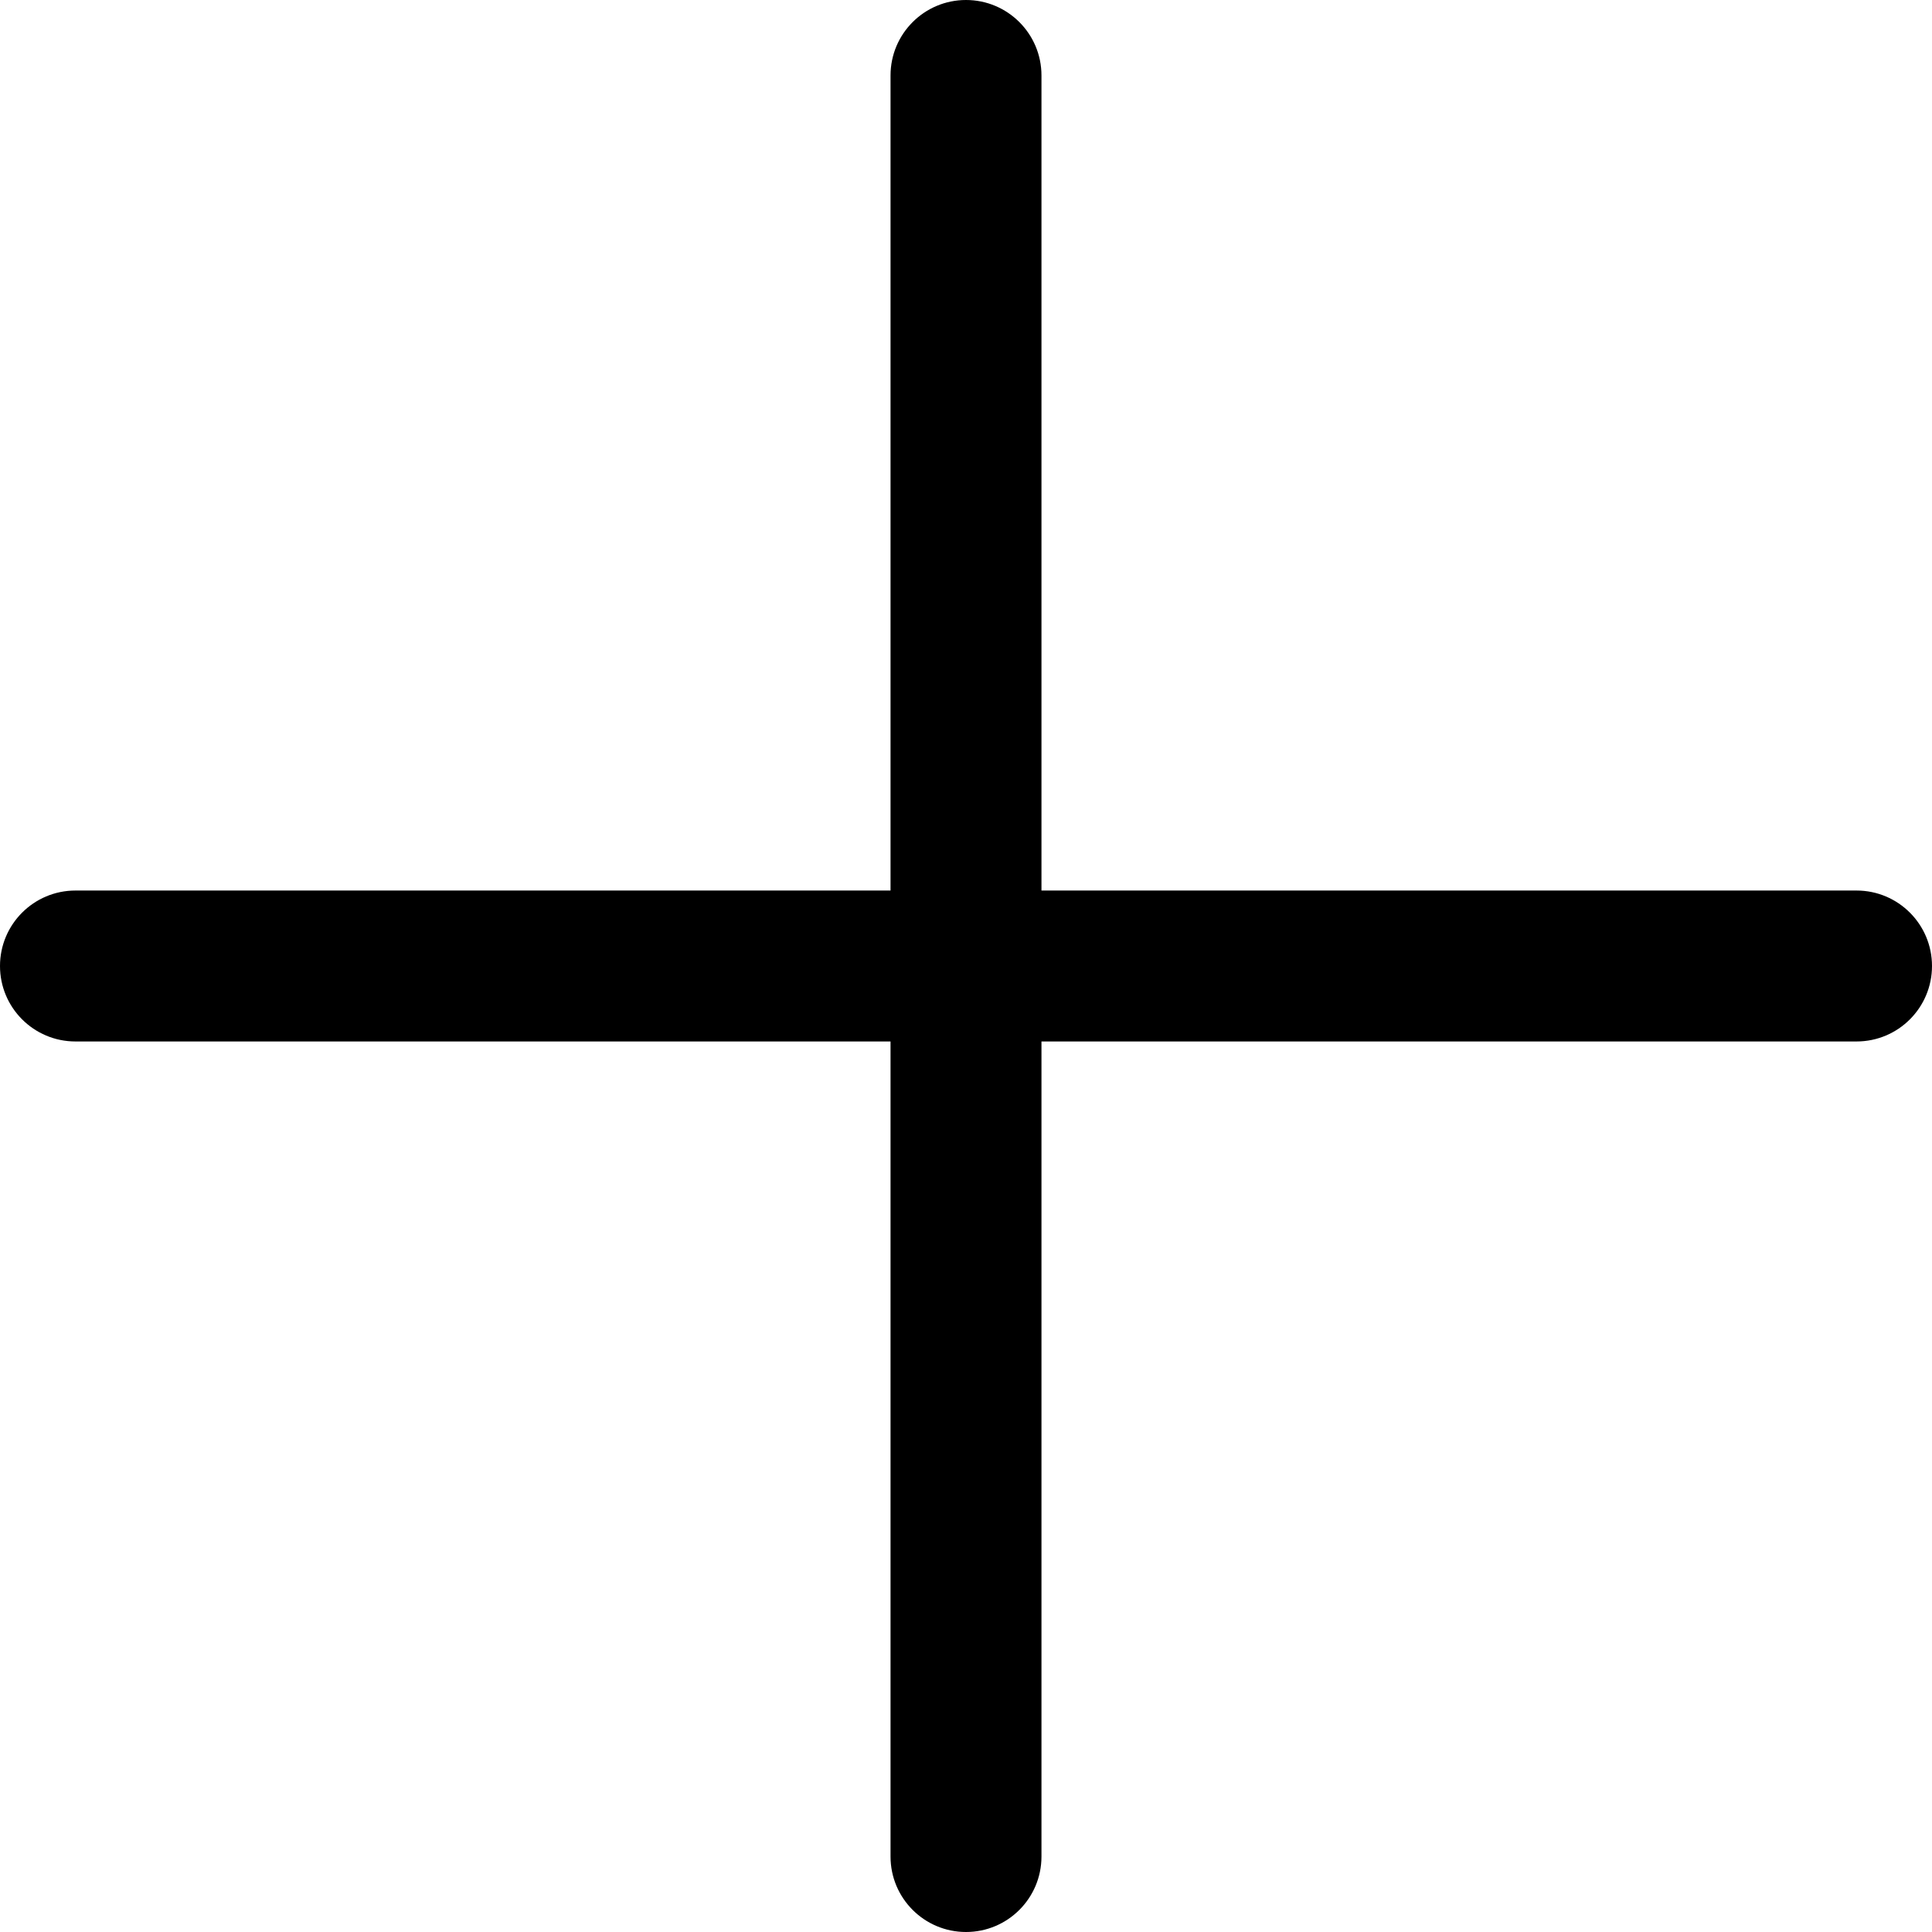
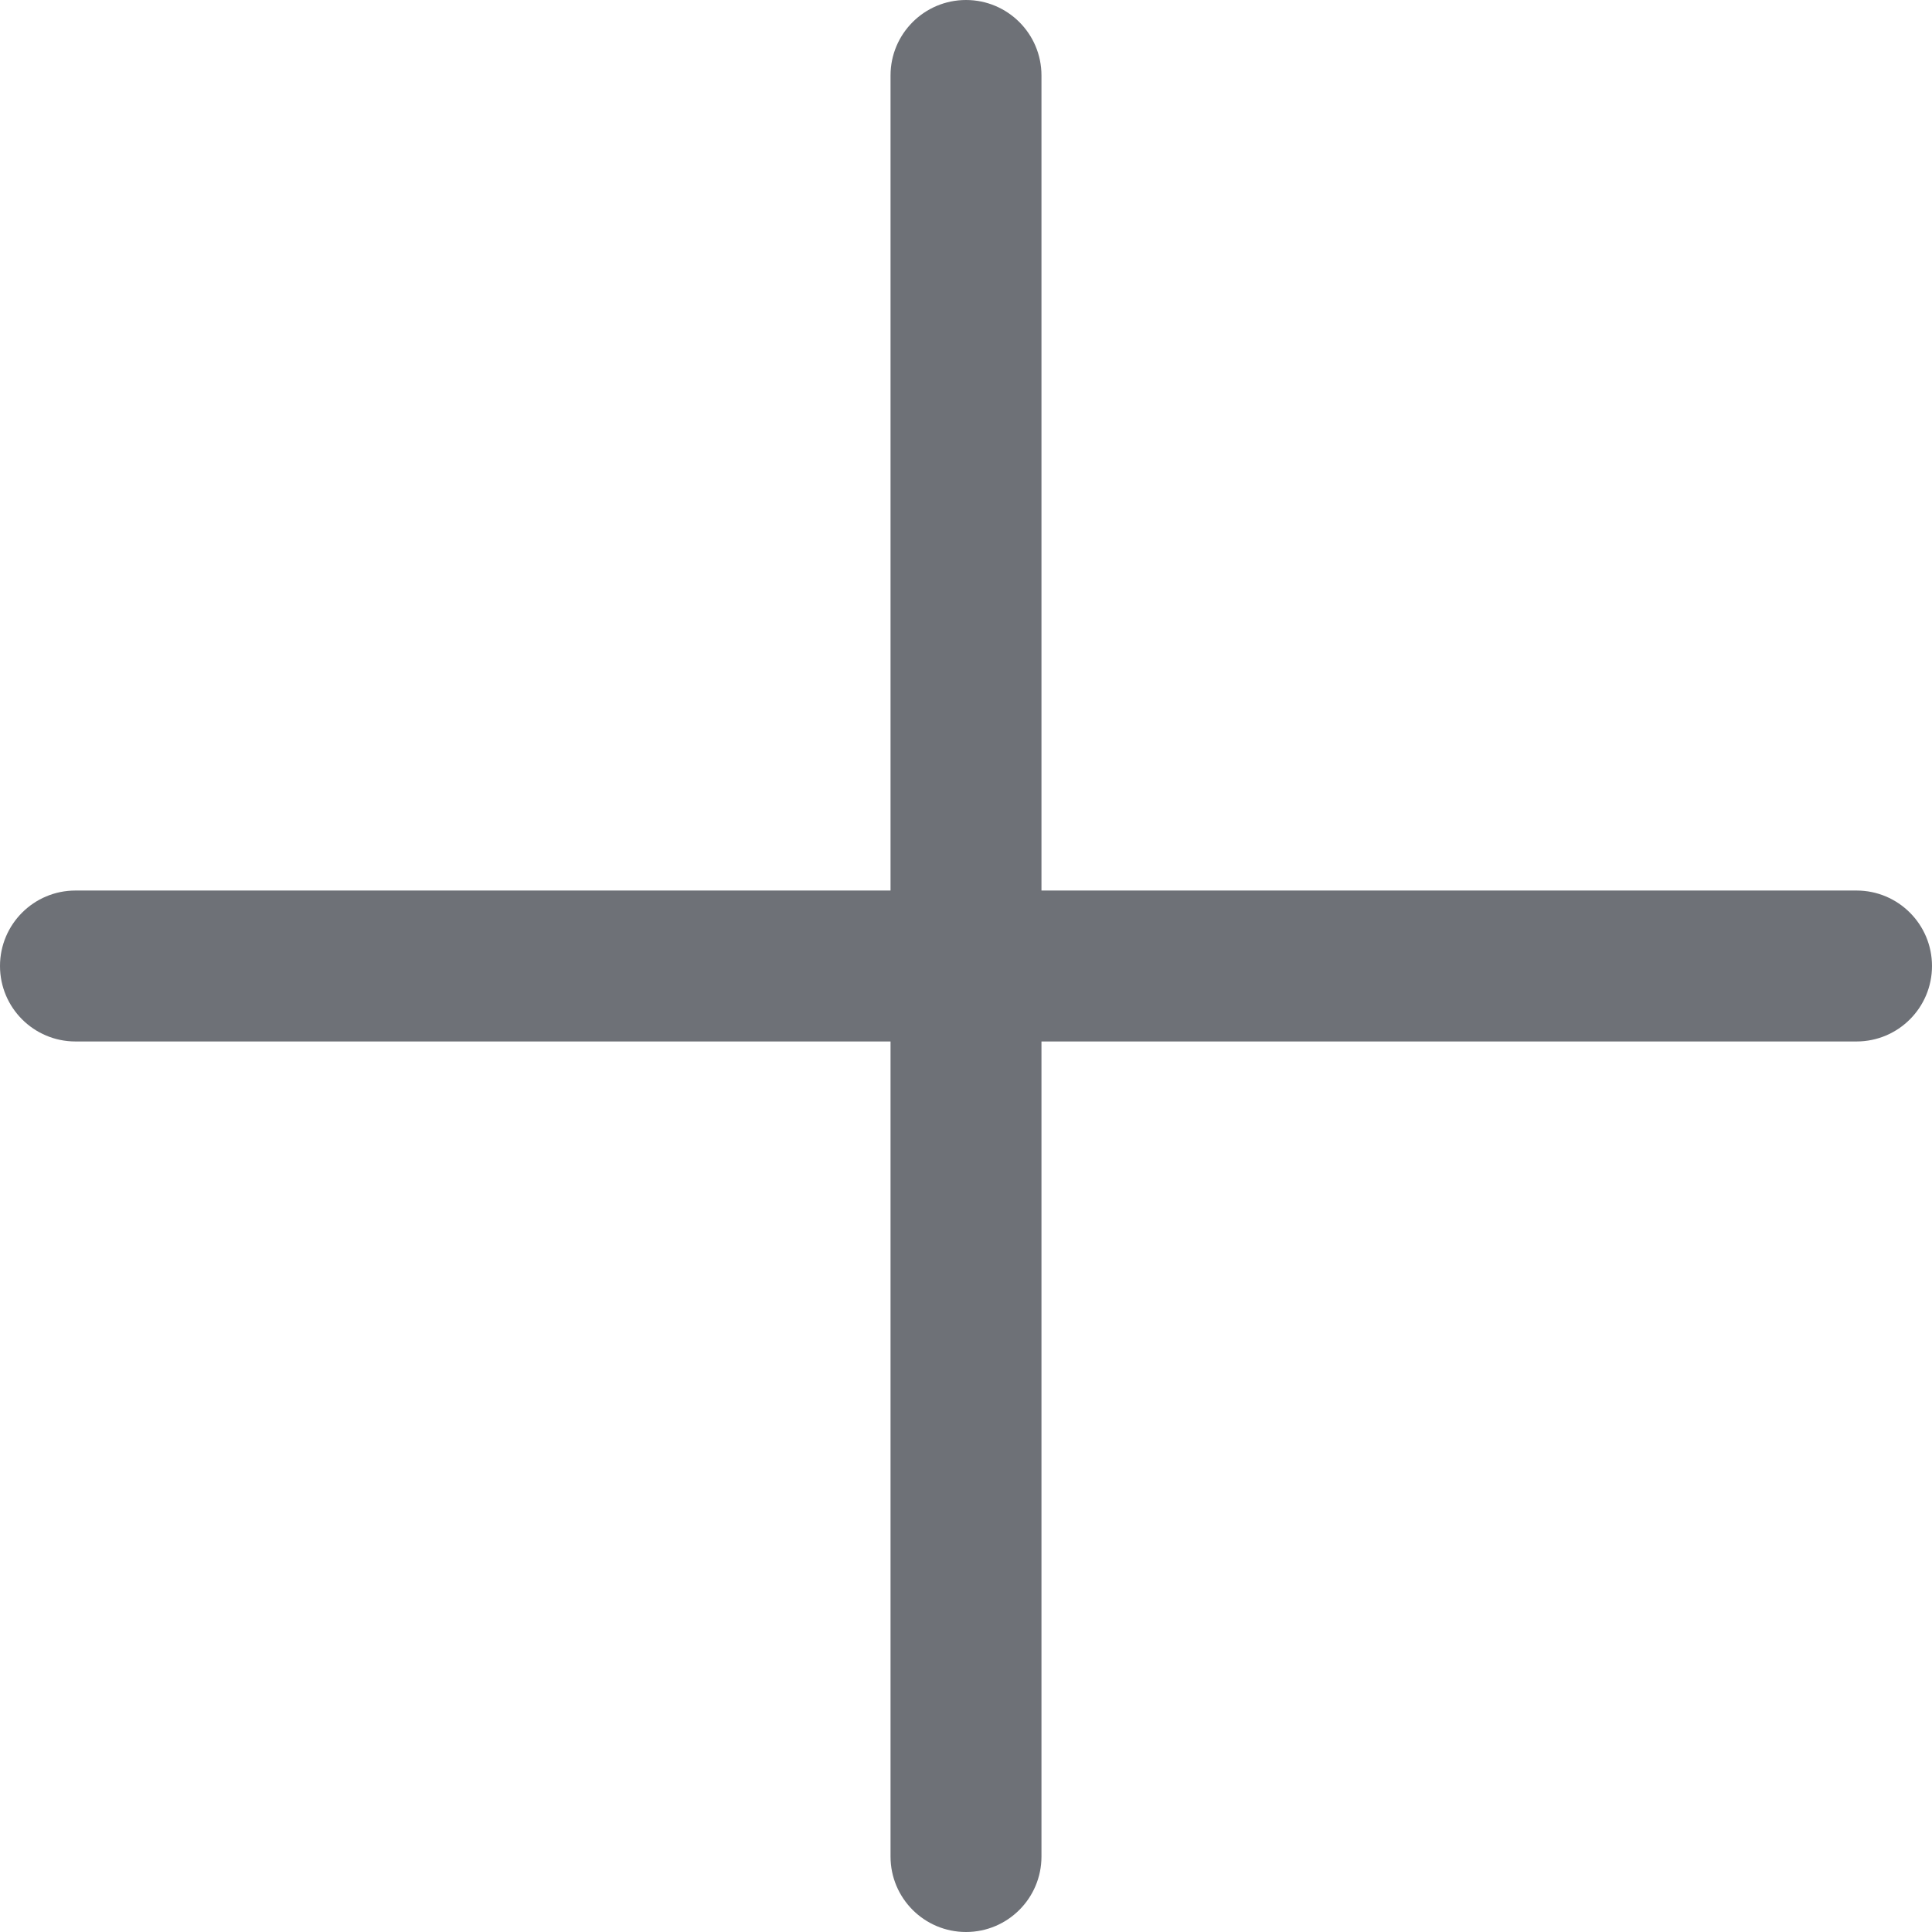
<svg xmlns="http://www.w3.org/2000/svg" version="1.1" id="Capa_1" x="0px" y="0px" viewBox="0 0 512 512" style="enable-background:new 0 0 512 512;" xml:space="preserve">
  <g>
    <g>
-       <path d="M492,236H276V20c0-11.046-8.954-20-20-20c-11.046,0-20,8.954-20,20v216H20c-11.046,0-20,8.954-20,20s8.954,20,20,20h216    v216c0,11.046,8.954,20,20,20s20-8.954,20-20V276h216c11.046,0,20-8.954,20-20C512,244.954,503.046,236,492,236z" />
+       <path fill="#6E7177" d="M492,236H276V20c0-11.046-8.954-20-20-20c-11.046,0-20,8.954-20,20v216H20c-11.046,0-20,8.954-20,20s8.954,20,20,20h216    v216c0,11.046,8.954,20,20,20s20-8.954,20-20V276h216c11.046,0,20-8.954,20-20C512,244.954,503.046,236,492,236z" />
    </g>
  </g>
  <g>
</g>
  <g>
</g>
  <g>
</g>
  <g>
</g>
  <g>
</g>
  <g>
</g>
  <g>
</g>
  <g>
</g>
  <g>
</g>
  <g>
</g>
  <g>
</g>
  <g>
</g>
  <g>
</g>
  <g>
</g>
  <g>
</g>
</svg>
